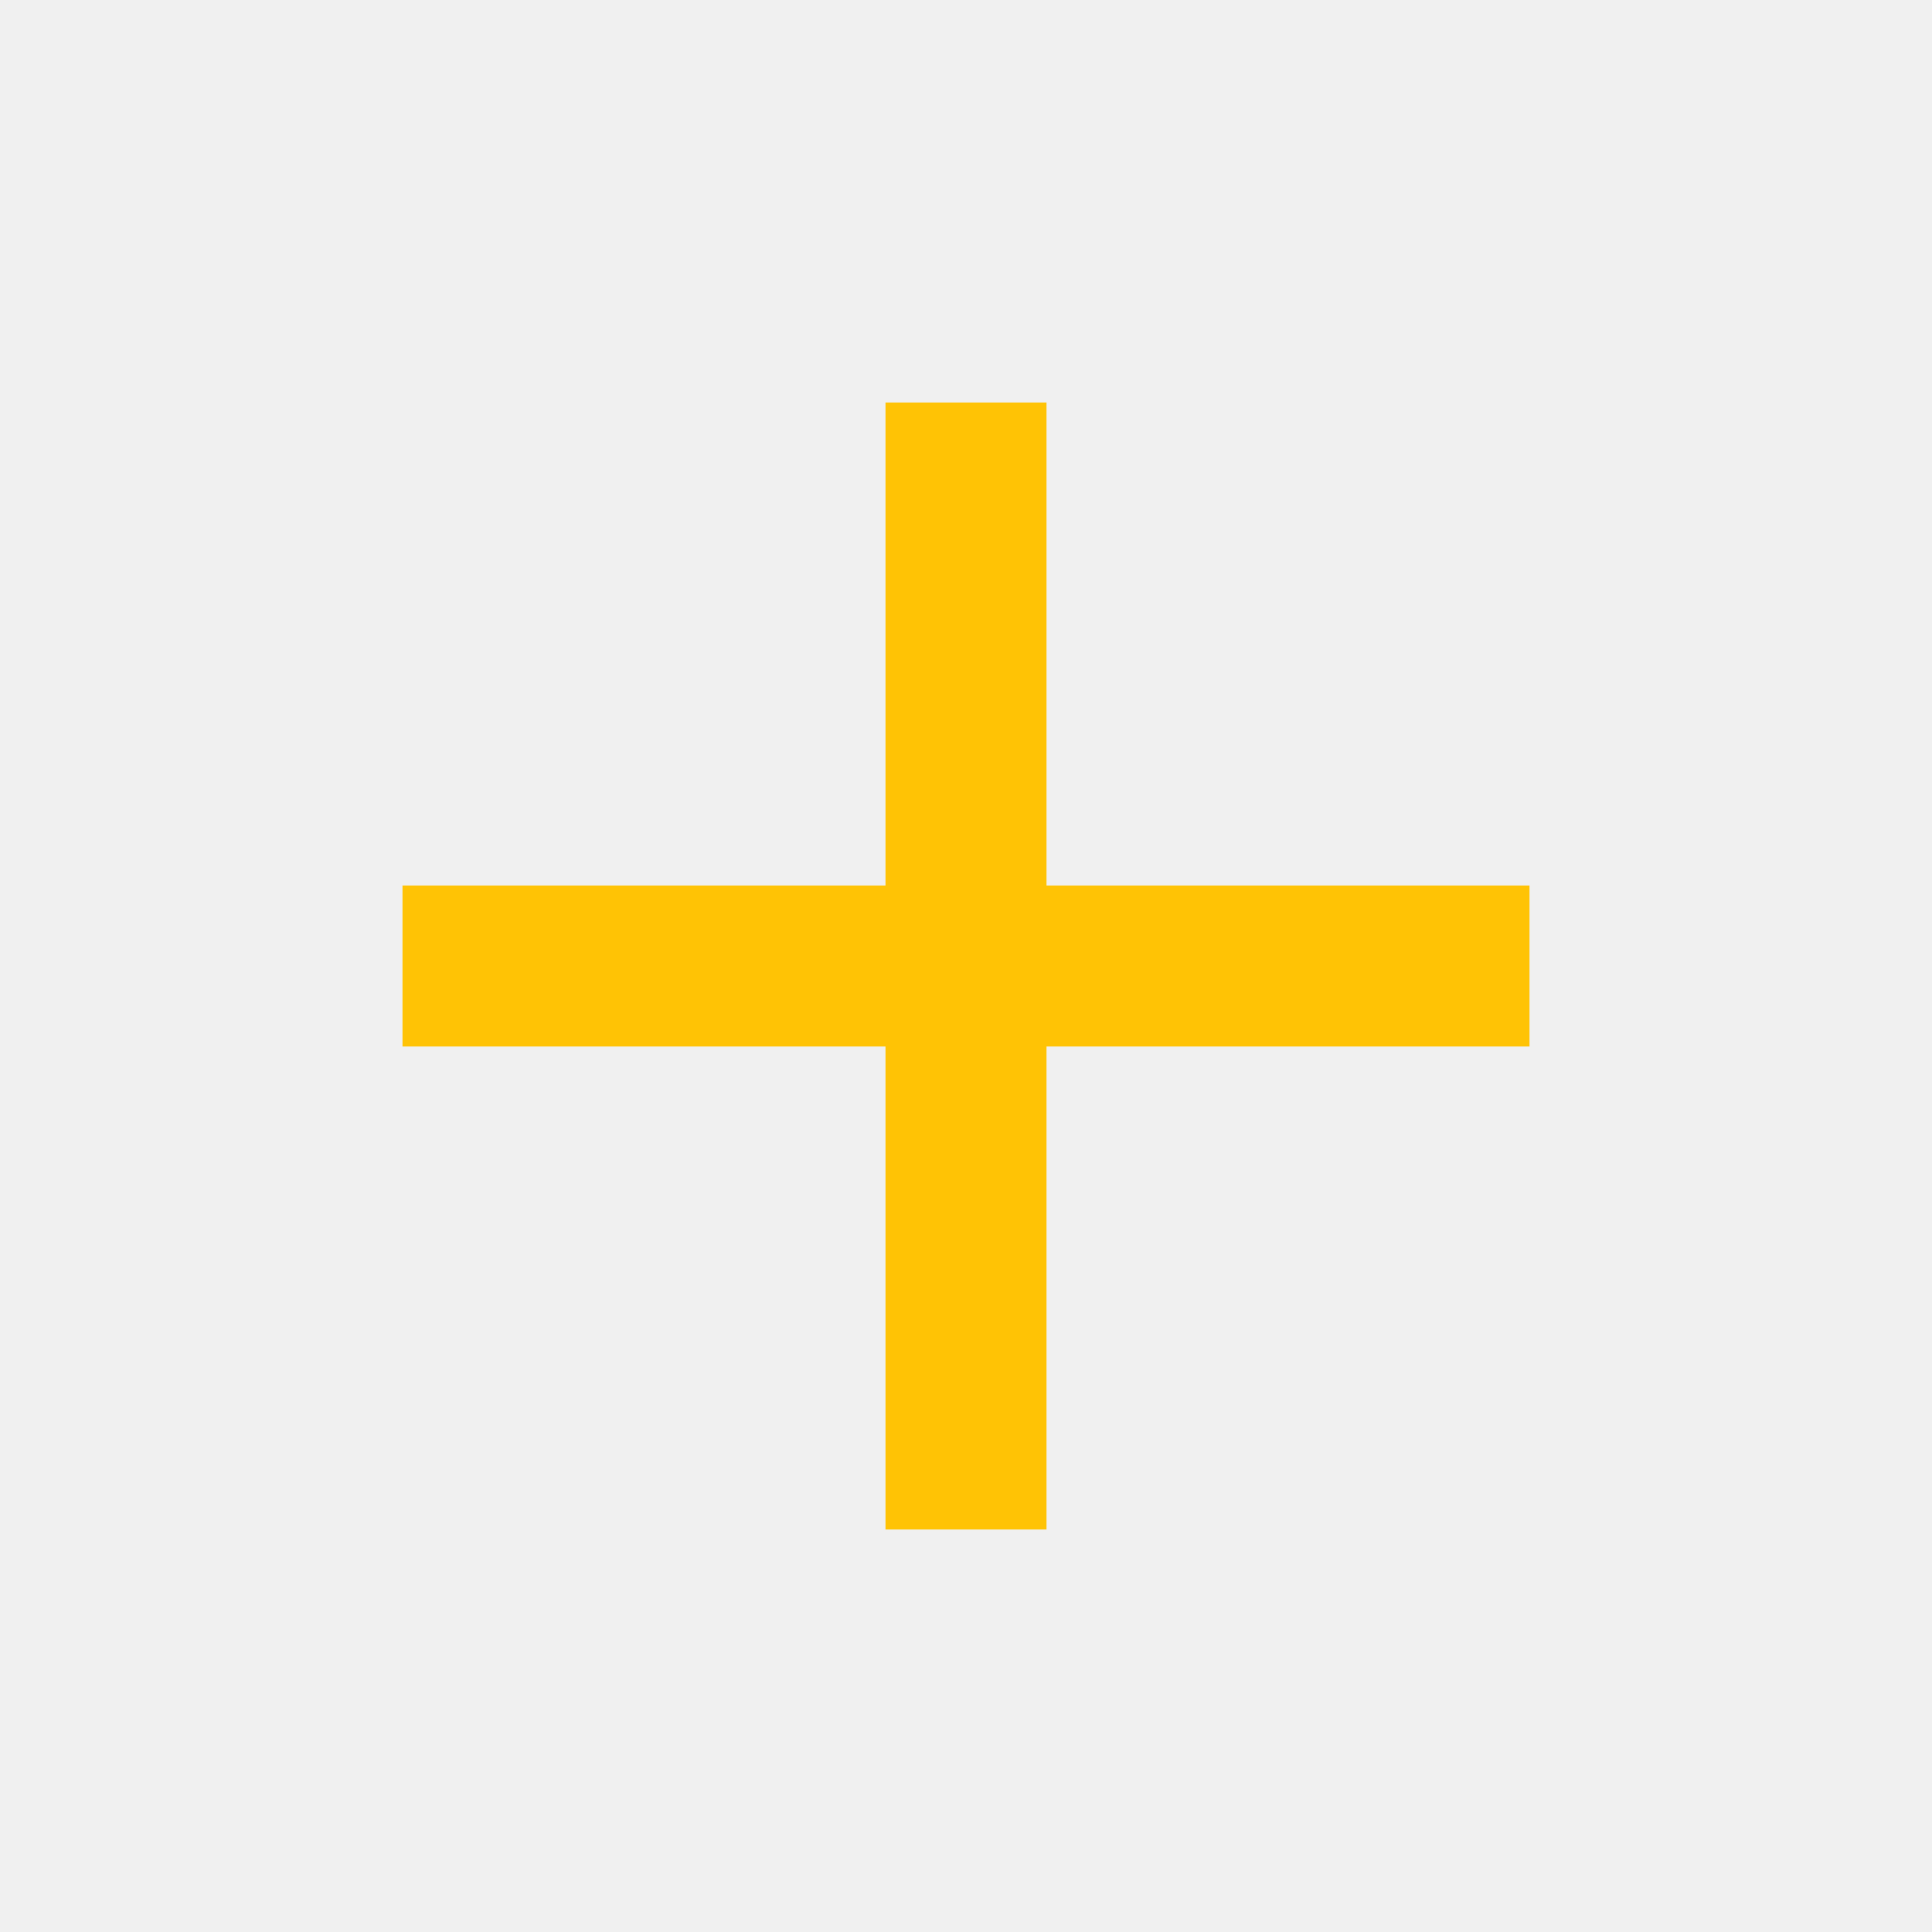
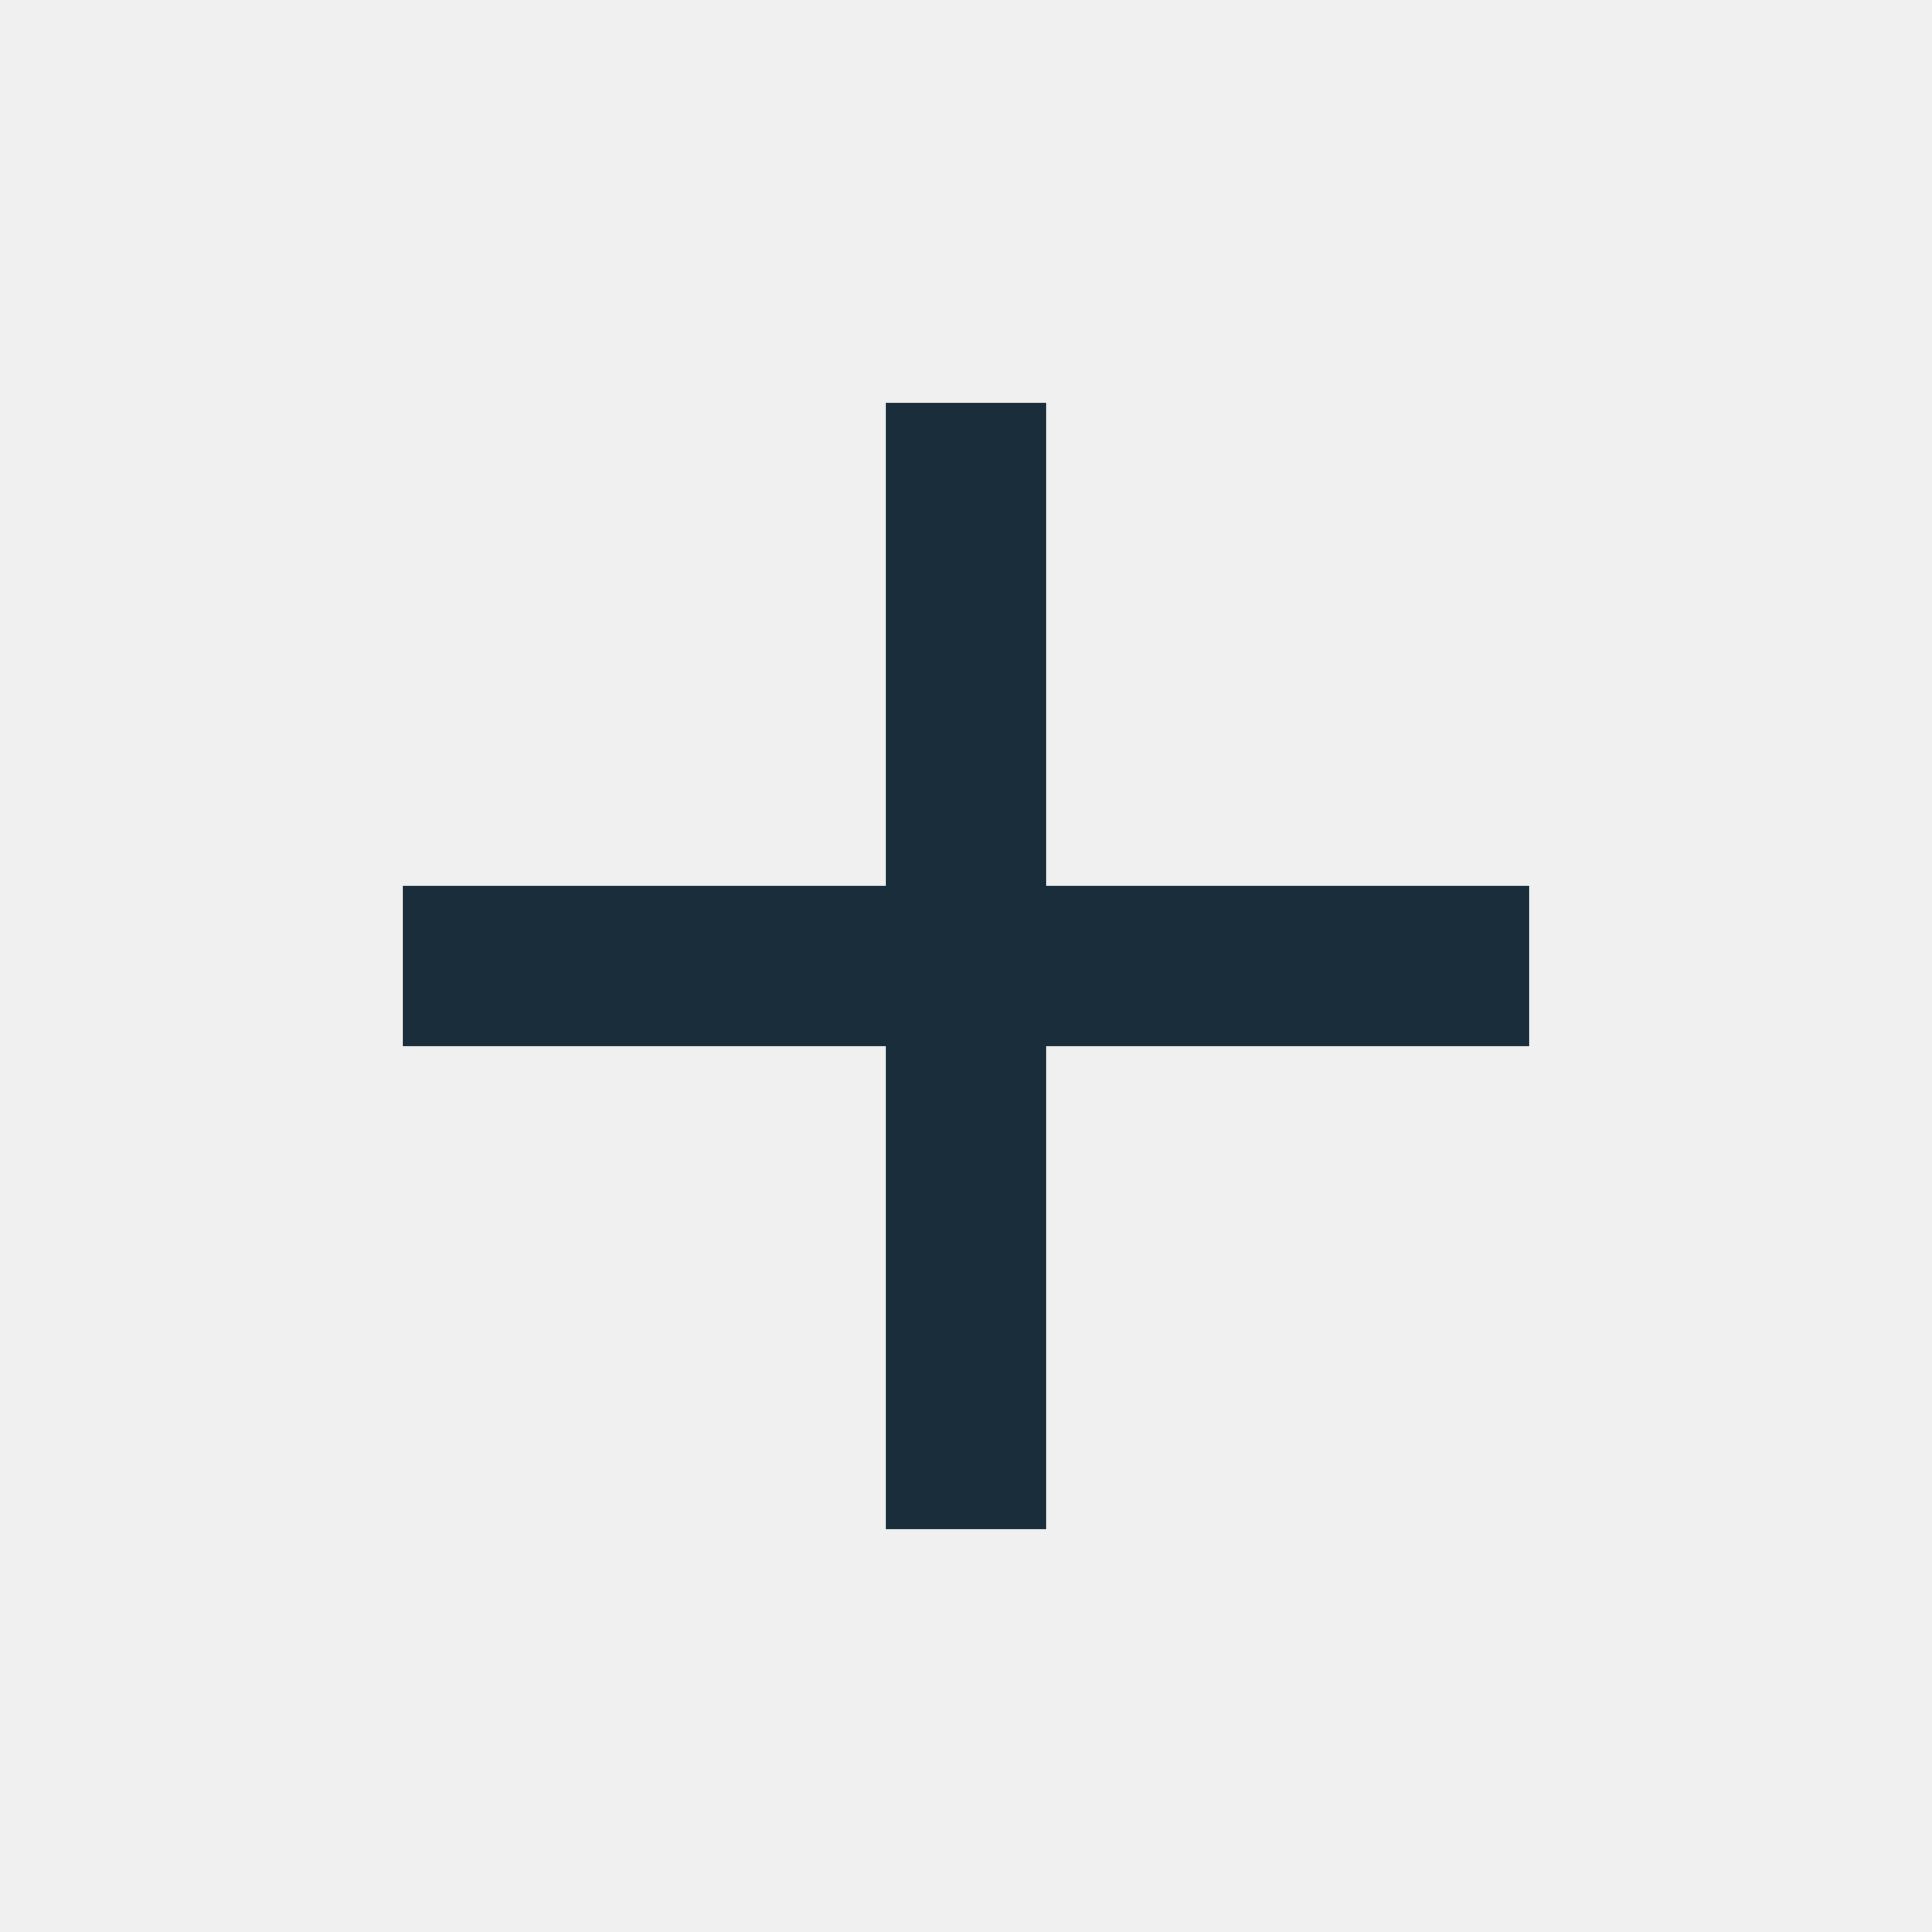
<svg xmlns="http://www.w3.org/2000/svg" width="24" height="24" viewBox="0 0 24 24" fill="none">
-   <mask id="mask0_2512_107" style="mask-type:alpha" maskUnits="userSpaceOnUse" x="0" y="0" width="24" height="24">
-     <rect width="24" height="24" fill="#FFC305" />
-   </mask>
-   <g mask="url(#mask0_2512_107)">
-     <path d="M11 13H5V11H11V5H13V11H19V13H13V19H11V13Z" fill="#FFC305" />
+   <g clip-path="url(#clip0_2621_93)">
+     <mask id="mask0_2621_93" style="mask-type:alpha" maskUnits="userSpaceOnUse" x="0" y="0" width="24" height="24">
+       <path d="M24 0H0V24H24V0Z" fill="#FFC305" />
+     </mask>
+     <g mask="url(#mask0_2621_93)">
+       <path d="M11 13H5V11H11V5H13V11H19V13H13V19H11V13Z" fill="#1A2D3A" />
+     </g>
  </g>
+   <defs>
+     <clipPath id="clip0_2621_93">
+       <rect width="24" height="24" fill="white" />
+     </clipPath>
+   </defs>
</svg>
